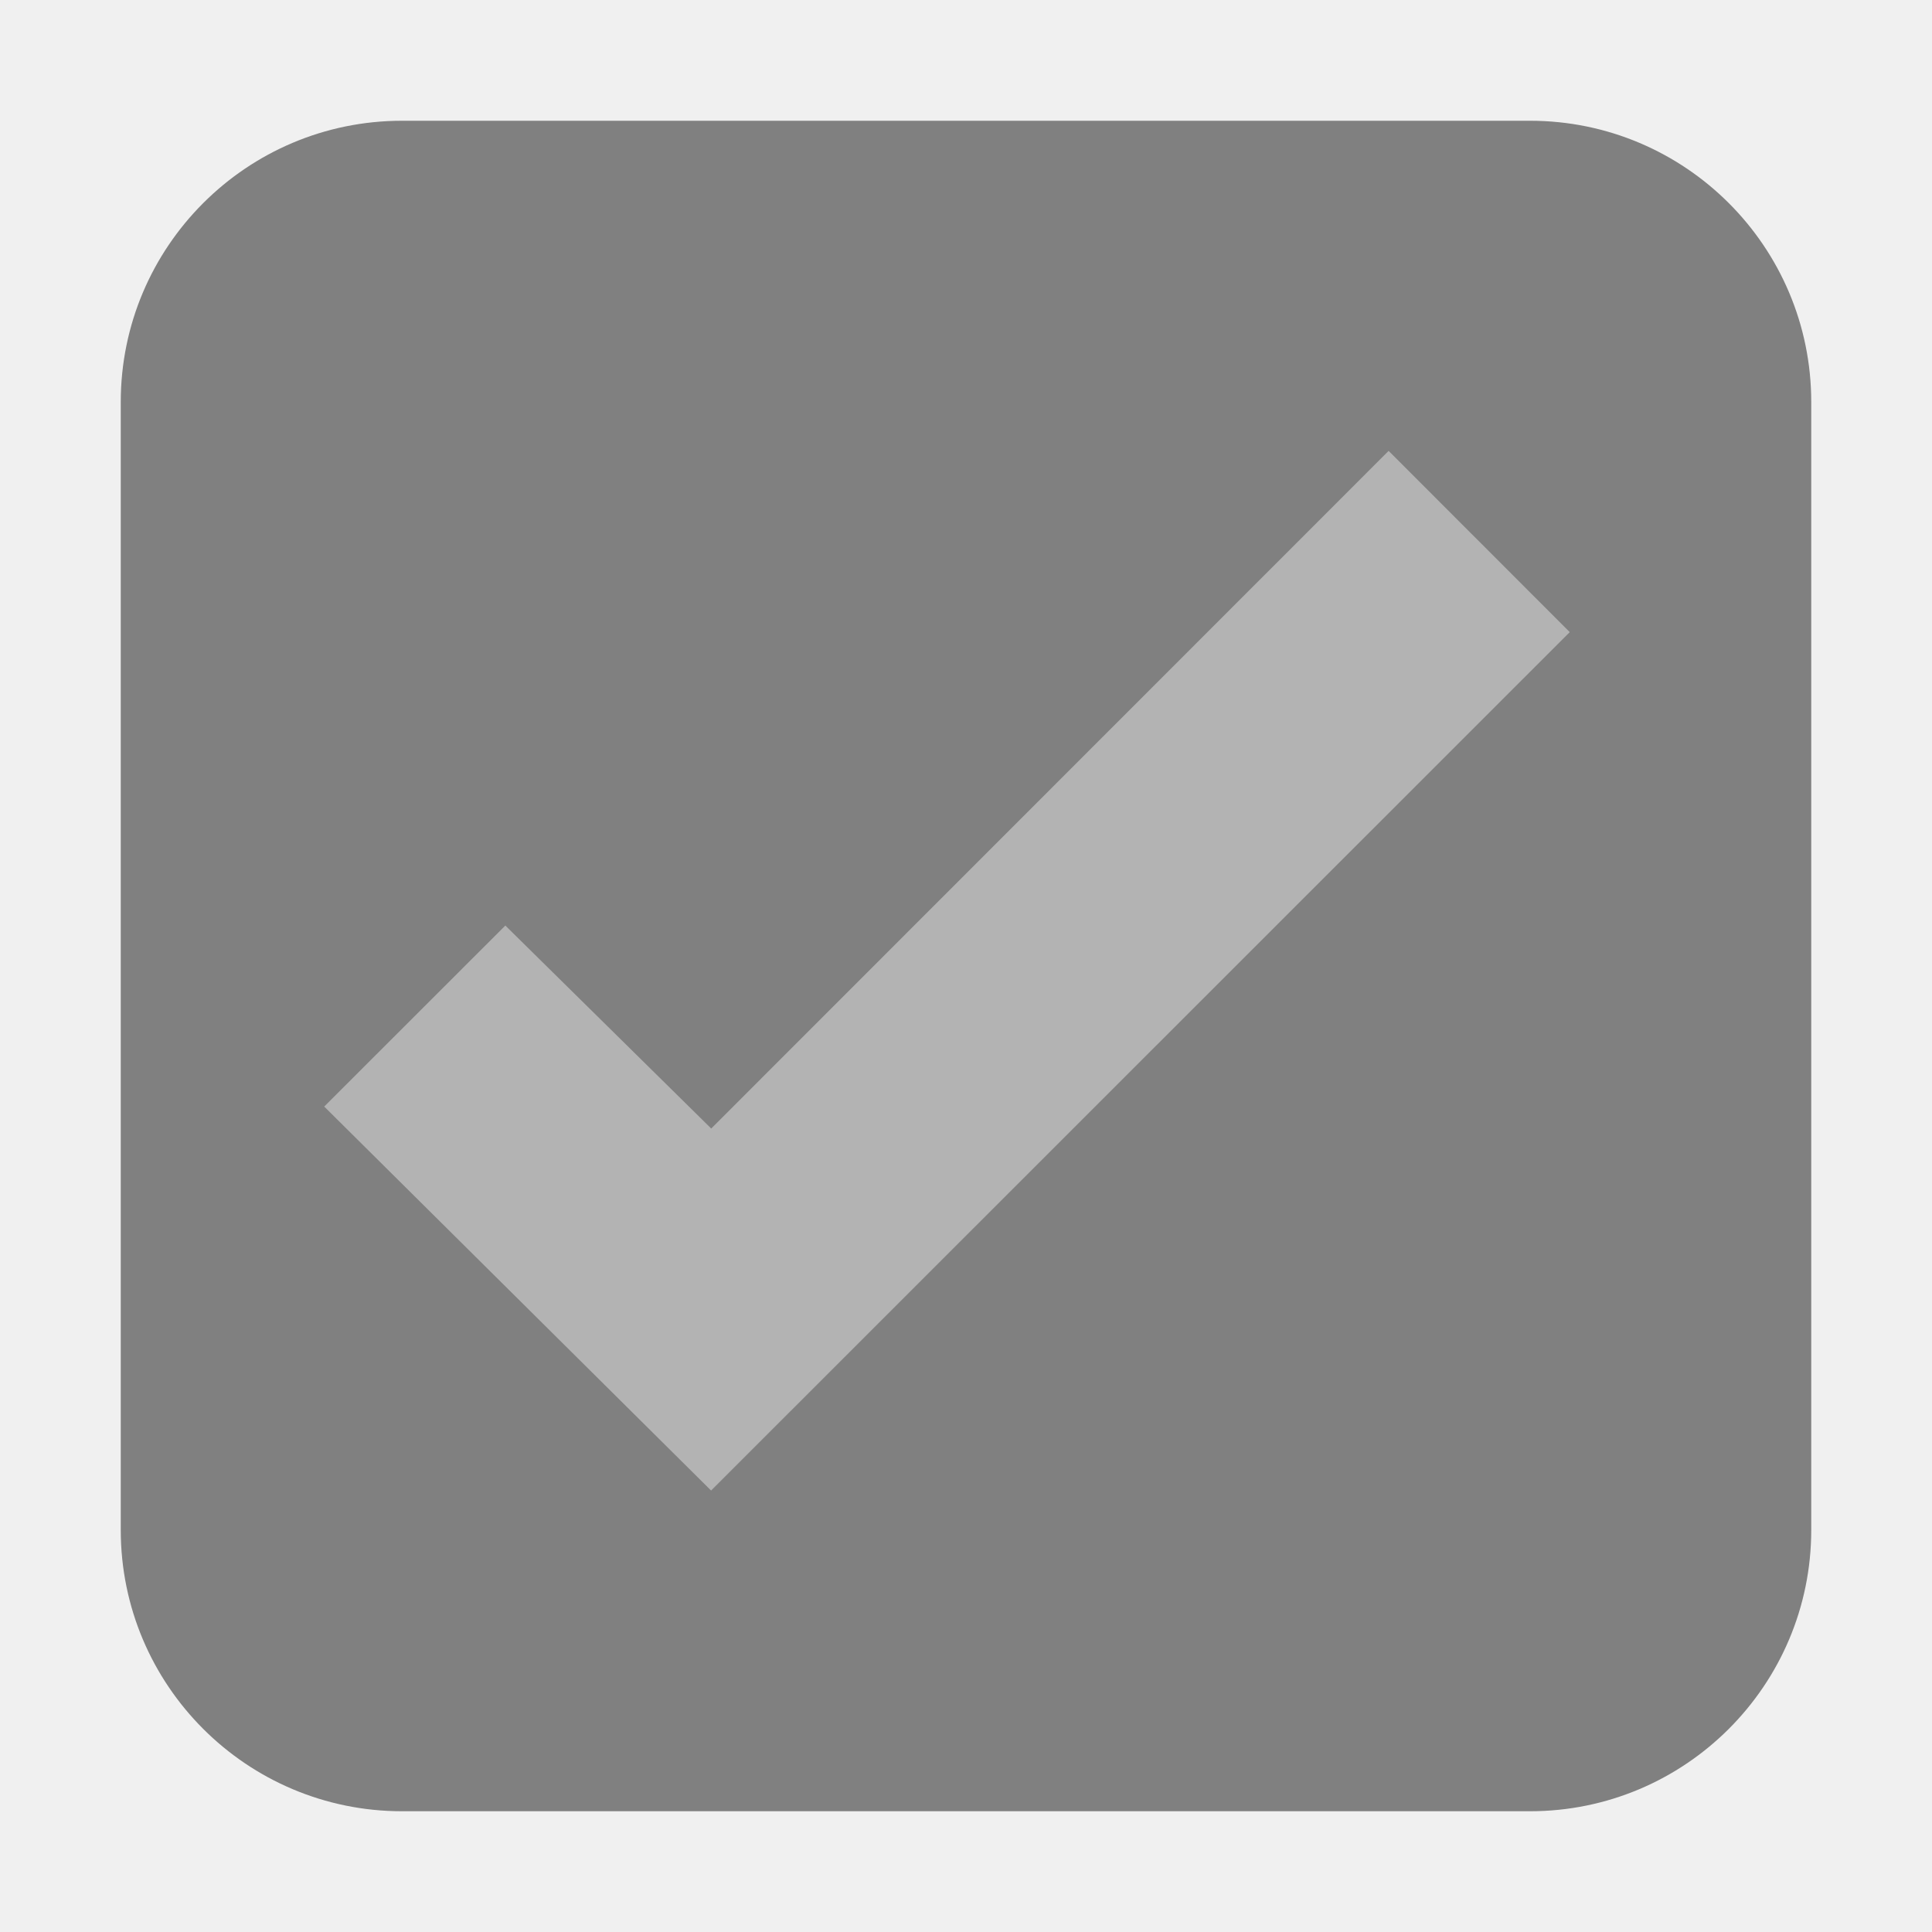
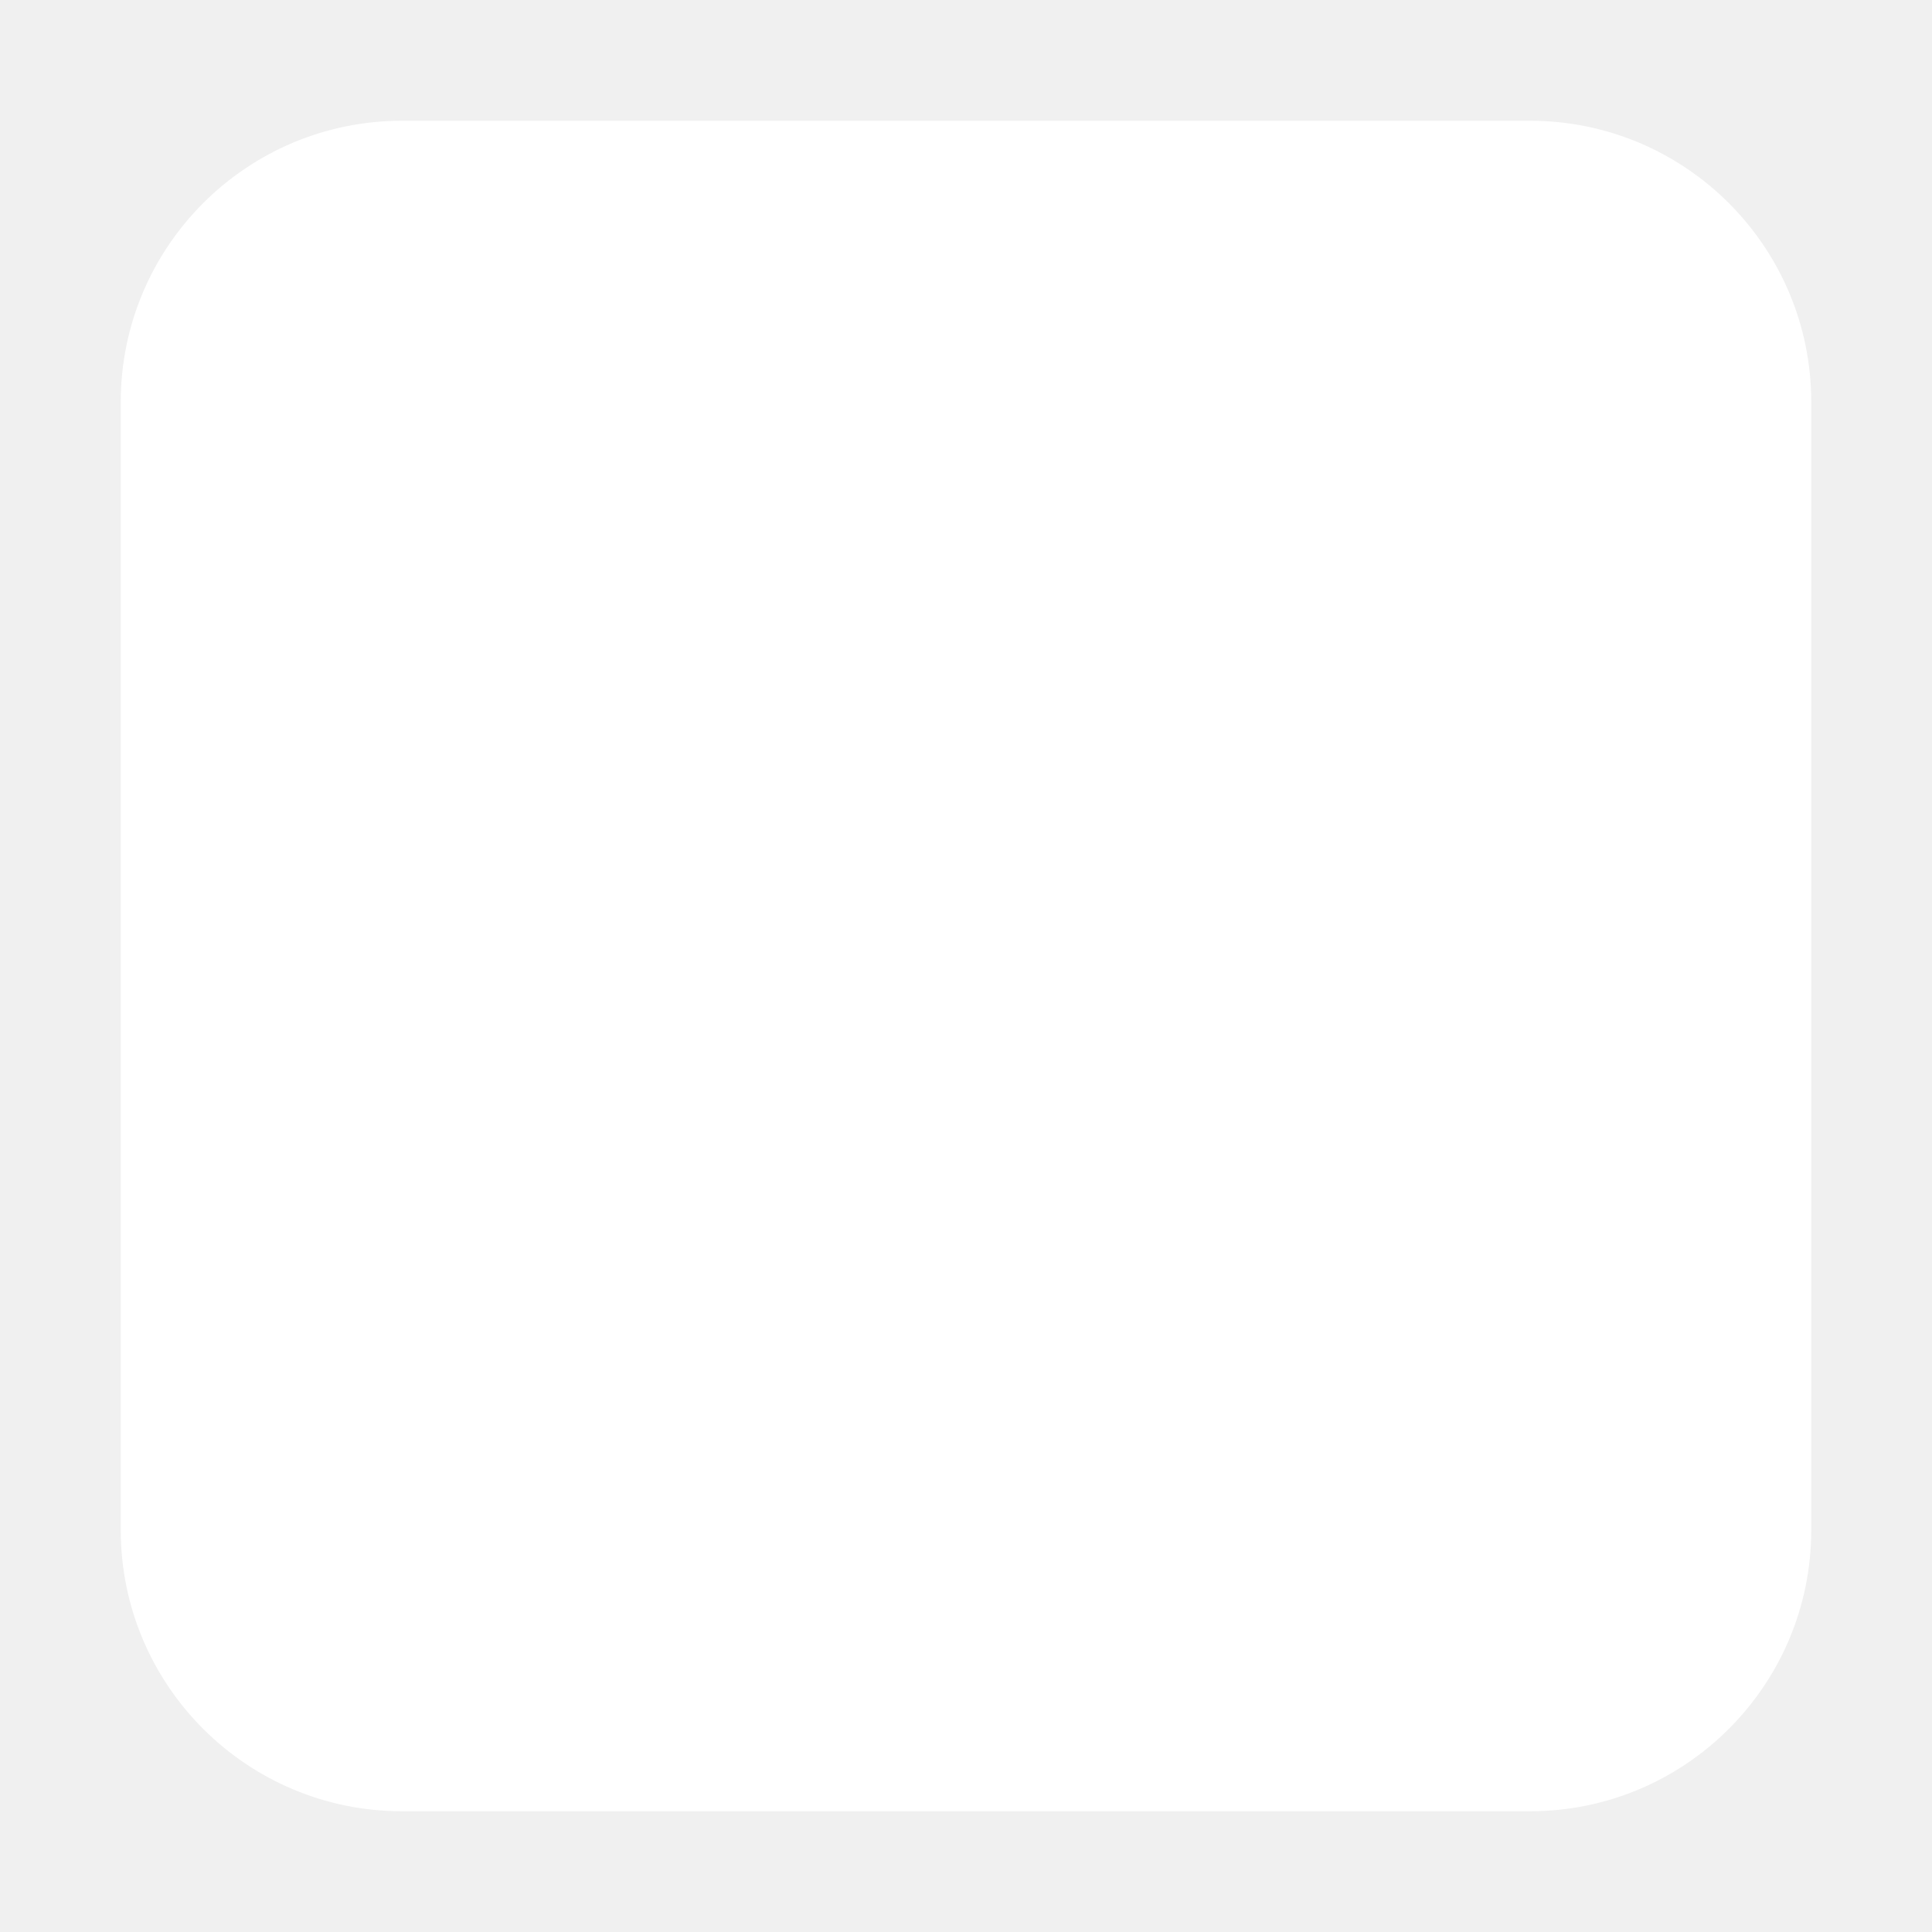
<svg xmlns="http://www.w3.org/2000/svg" width="16" height="16">
-   <rect width="14" height="14" x="1" y="1" fill="gray" rx="2.33" />
-   <path fill="#b3b3b3" d="M11.5 3.734 5.89 9.346 4.185 7.665l-1.5 1.499 3.204 3.18L13 5.235z" />
+   <rect width="14" height="14" x="1" y="1" fill="#ffffff" rx="2.33" />
+   <path fill="#ffffff" d="M11.5 3.734 5.89 9.346 4.185 7.665l-1.5 1.499 3.204 3.18L13 5.235z" />
</svg>
